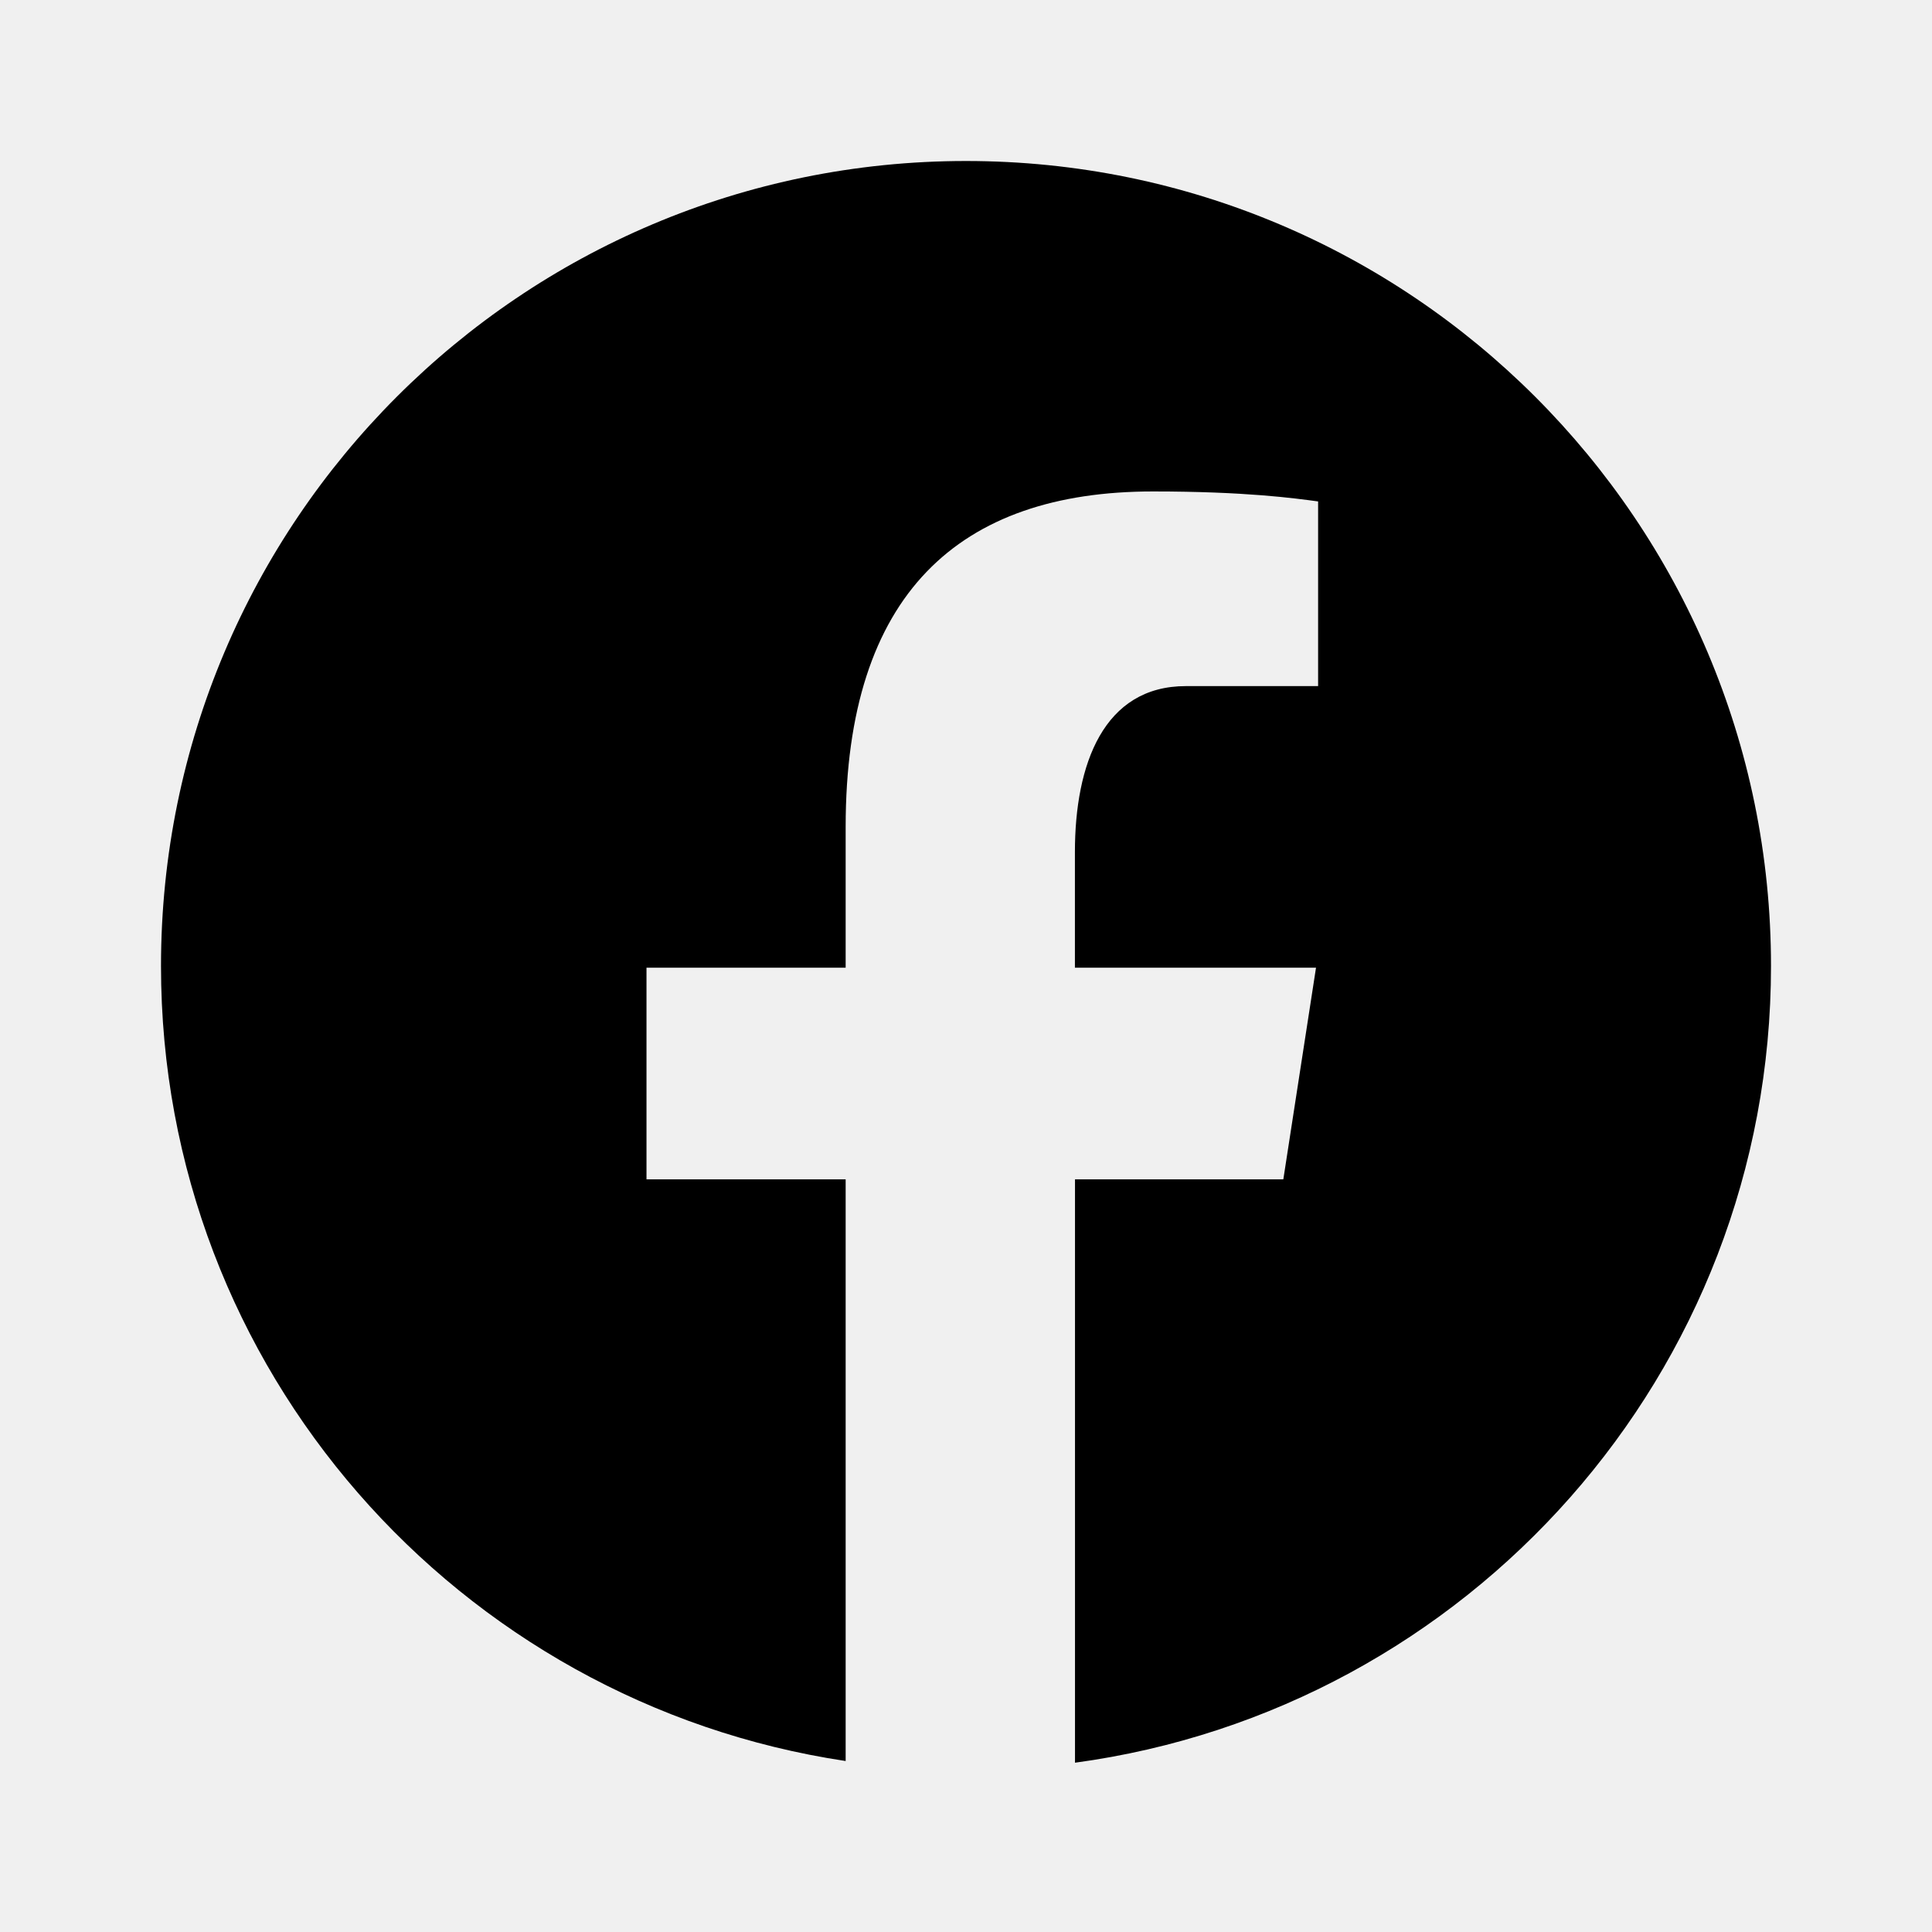
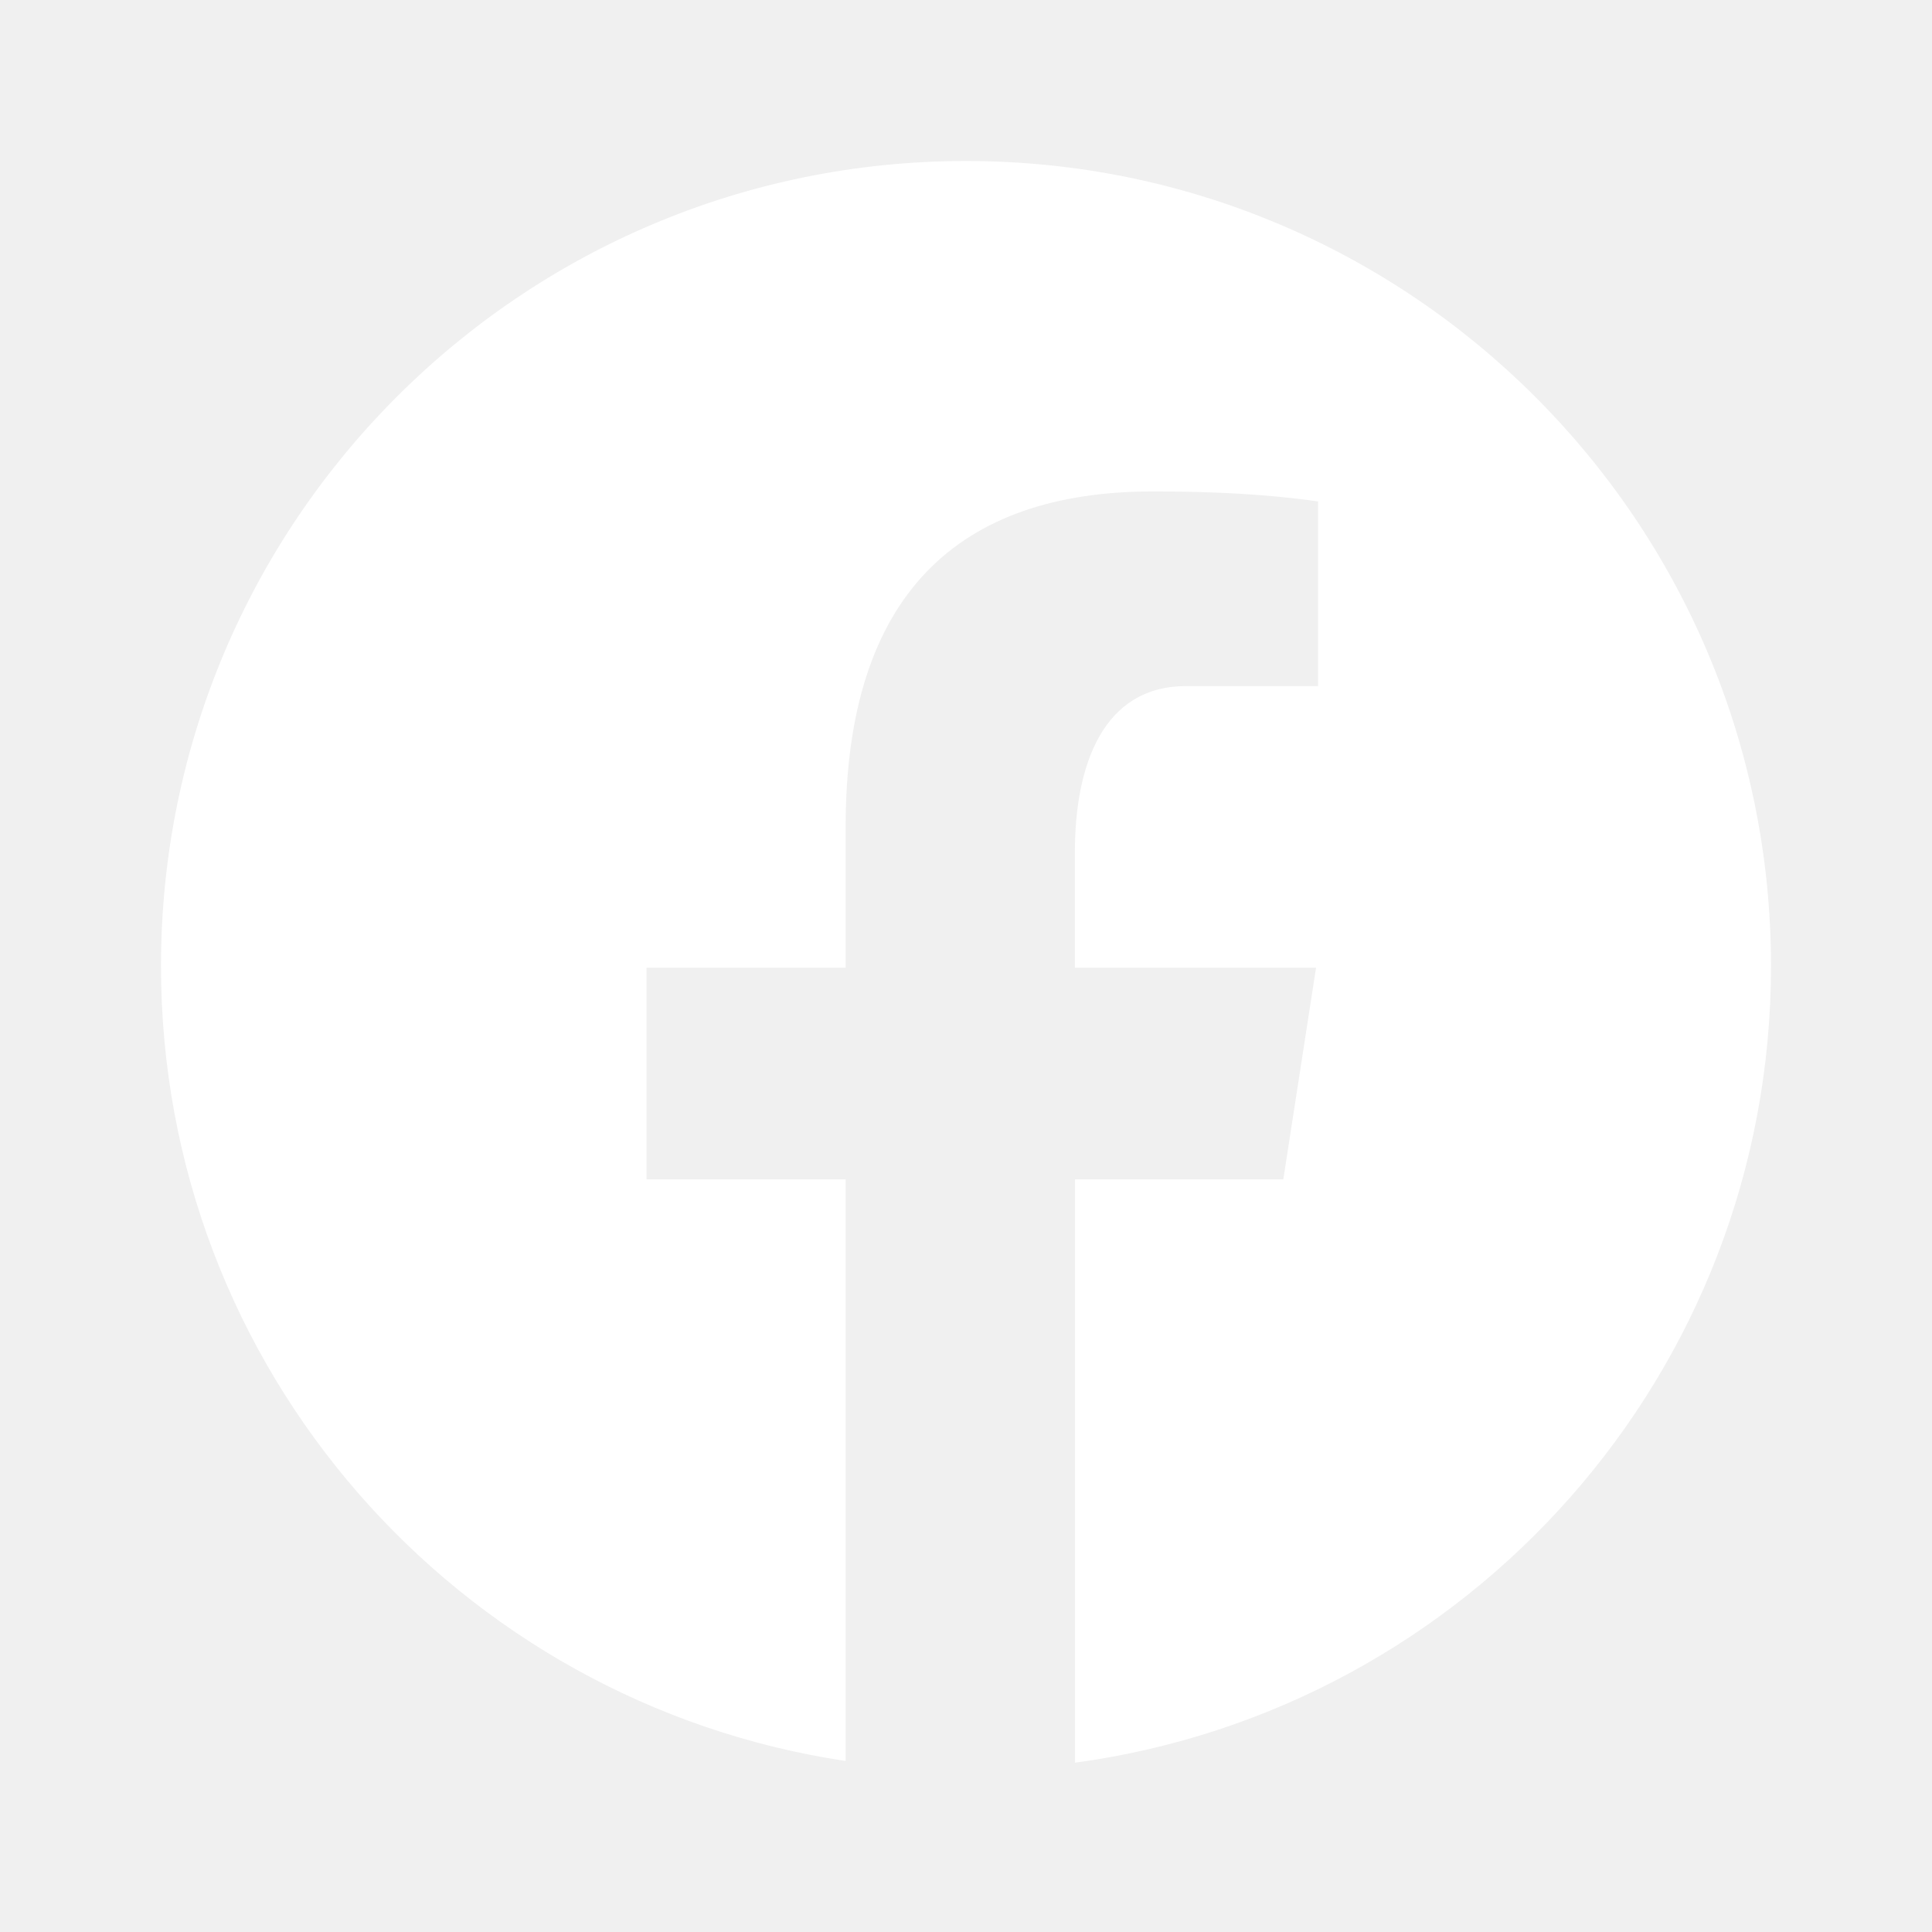
- <svg xmlns="http://www.w3.org/2000/svg" viewBox="0 0 24 24" width="40px" height="40px">
-   <path d="M12,2C6.477,2,2,6.477,2,12c0,5.013,3.693,9.153,8.505,9.876V14.65H8.031v-2.629h2.474v-1.749 c0-2.896,1.411-4.167,3.818-4.167c1.153,0,1.762,0.085,2.051,0.124v2.294h-1.642c-1.022,0-1.379,0.969-1.379,2.061v1.437h2.995 l-0.406,2.629h-2.588v7.247C18.235,21.236,22,17.062,22,12C22,6.477,17.523,2,12,2z" />
+ <svg xmlns="http://www.w3.org/2000/svg" width="33" height="33" viewBox="0 0 33 33" fill="none">
+   <path d="M16.5 2.75C8.906 2.75 2.75 8.906 2.75 16.5C2.75 23.393 7.828 29.085 14.444 30.079V20.144H11.043V16.529H14.444V14.124C14.444 10.142 16.384 8.394 19.694 8.394C21.279 8.394 22.117 8.511 22.514 8.565V11.719H20.256C18.851 11.719 18.36 13.052 18.36 14.553V16.529H22.479L21.92 20.144H18.362V30.108C25.073 29.2 30.25 23.46 30.25 16.5C30.25 8.906 24.094 2.75 16.5 2.75Z" fill="white" />
</svg>
